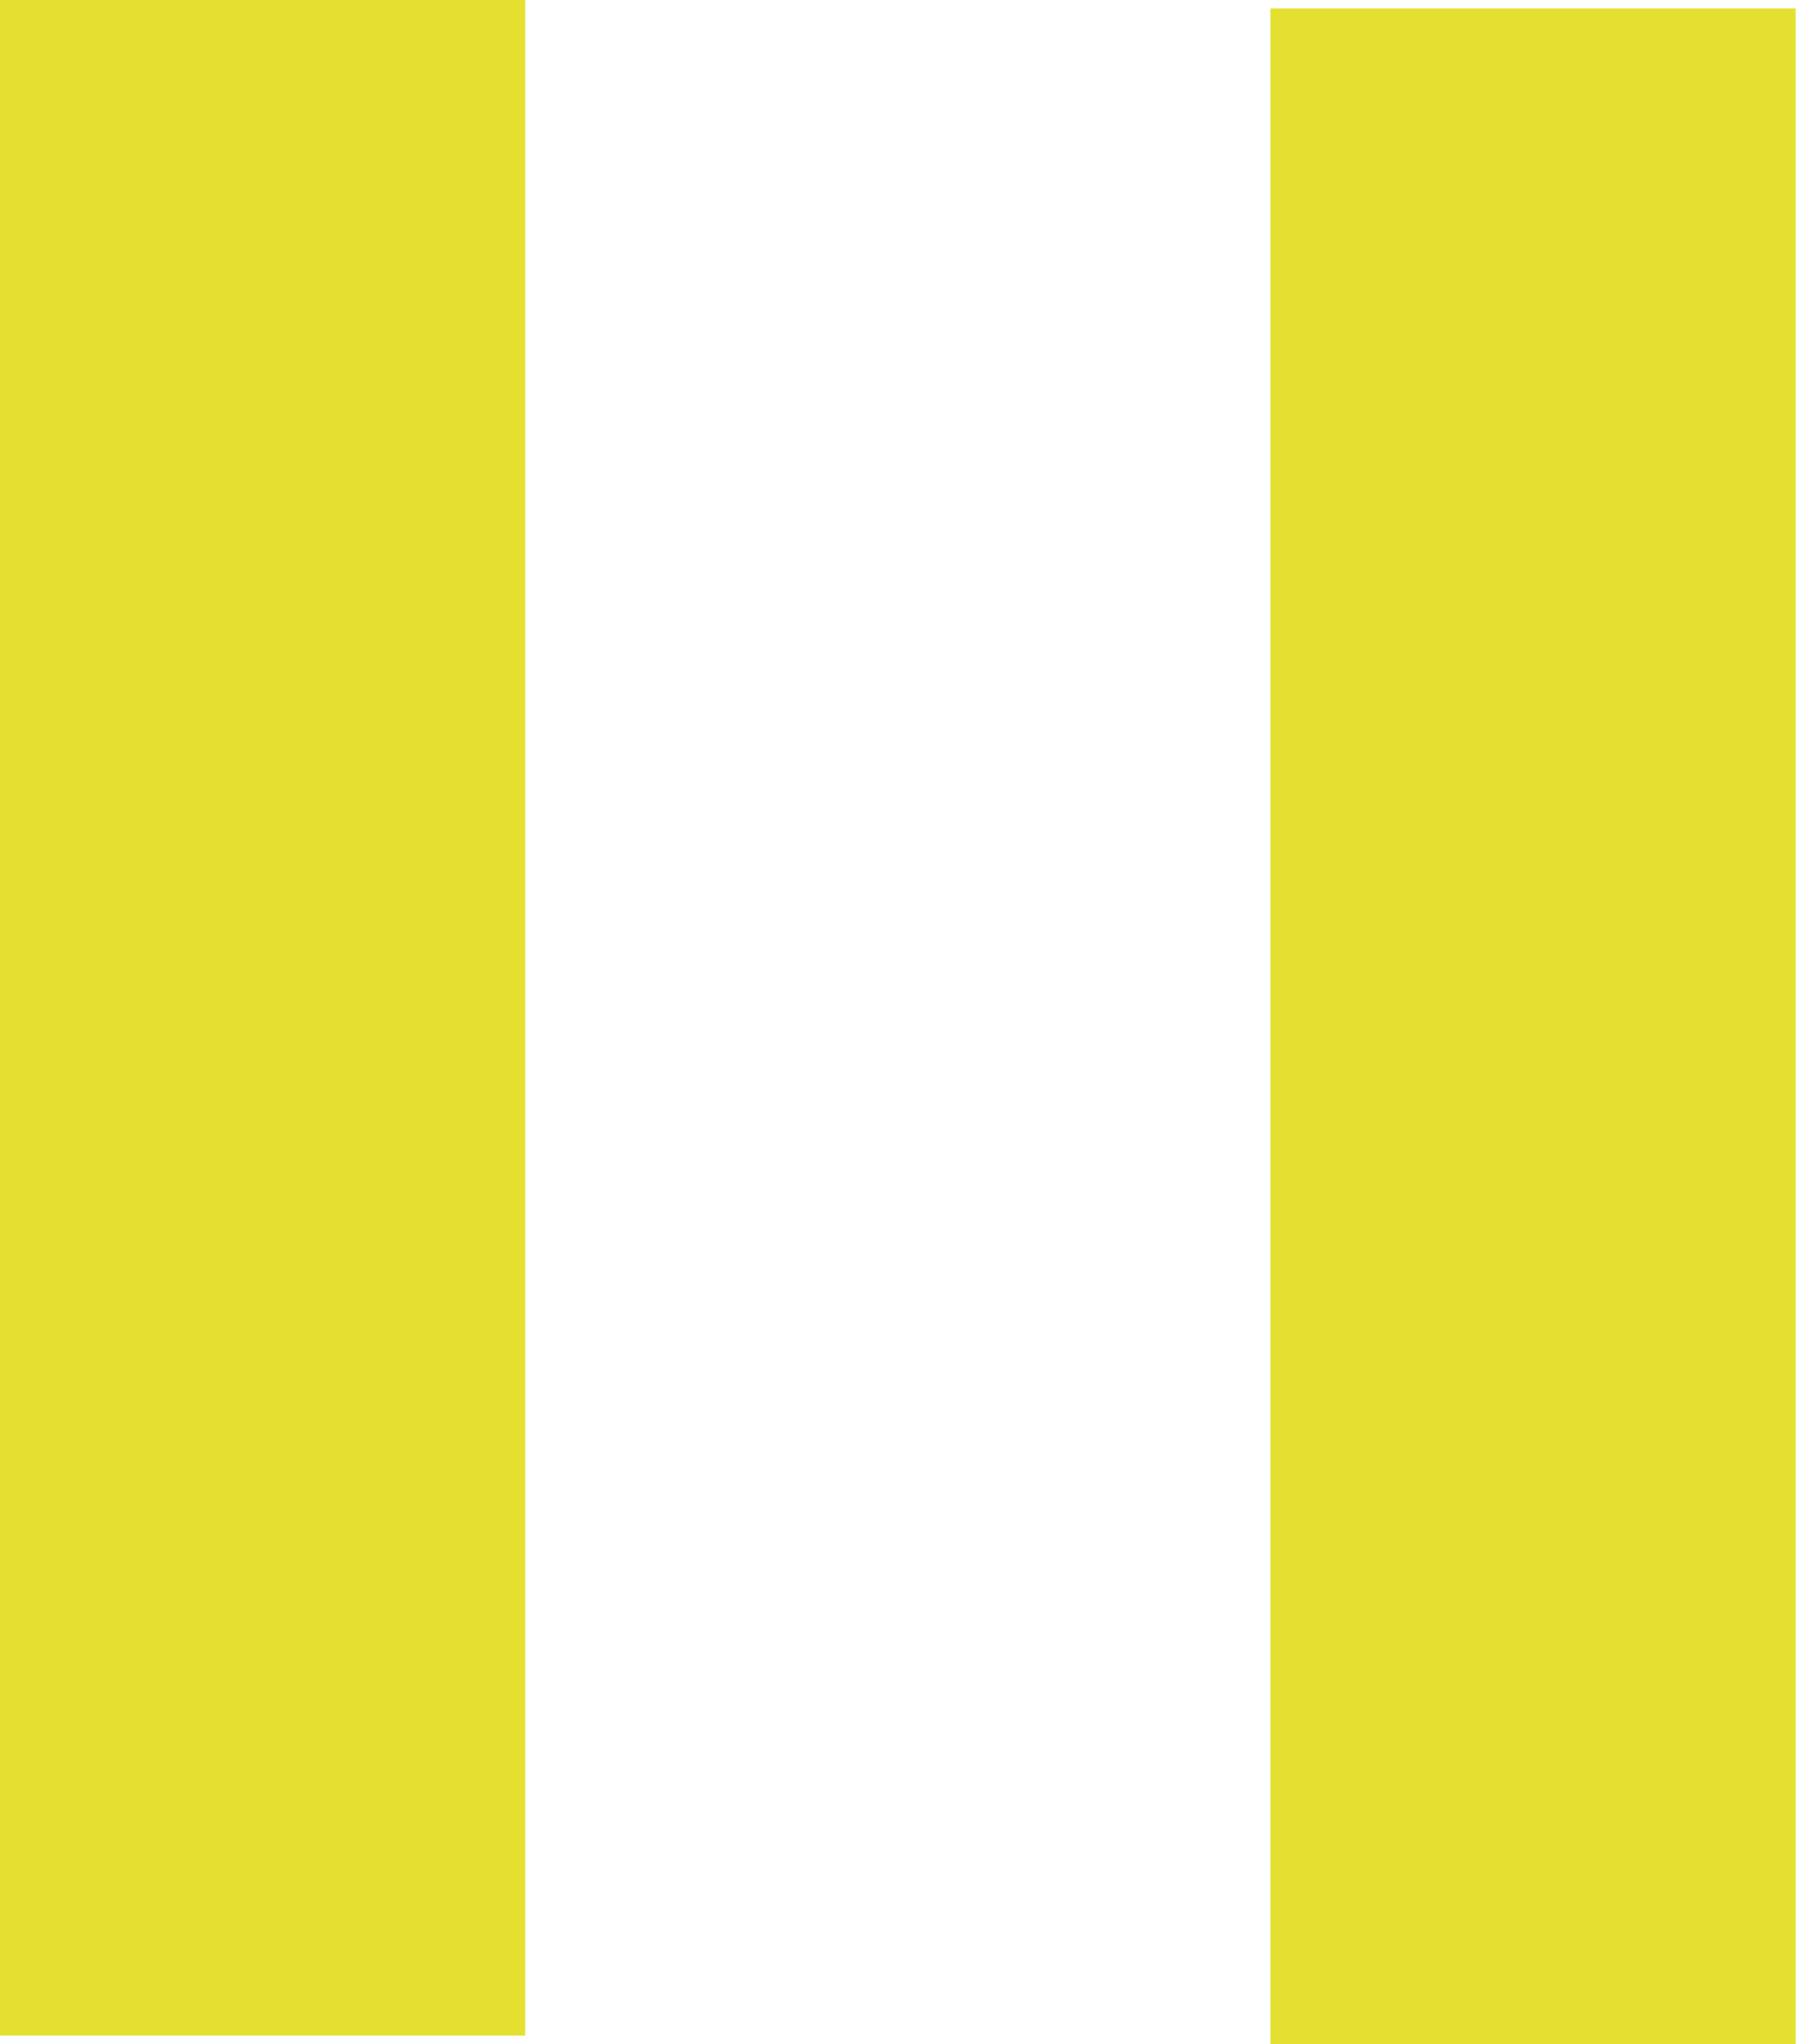
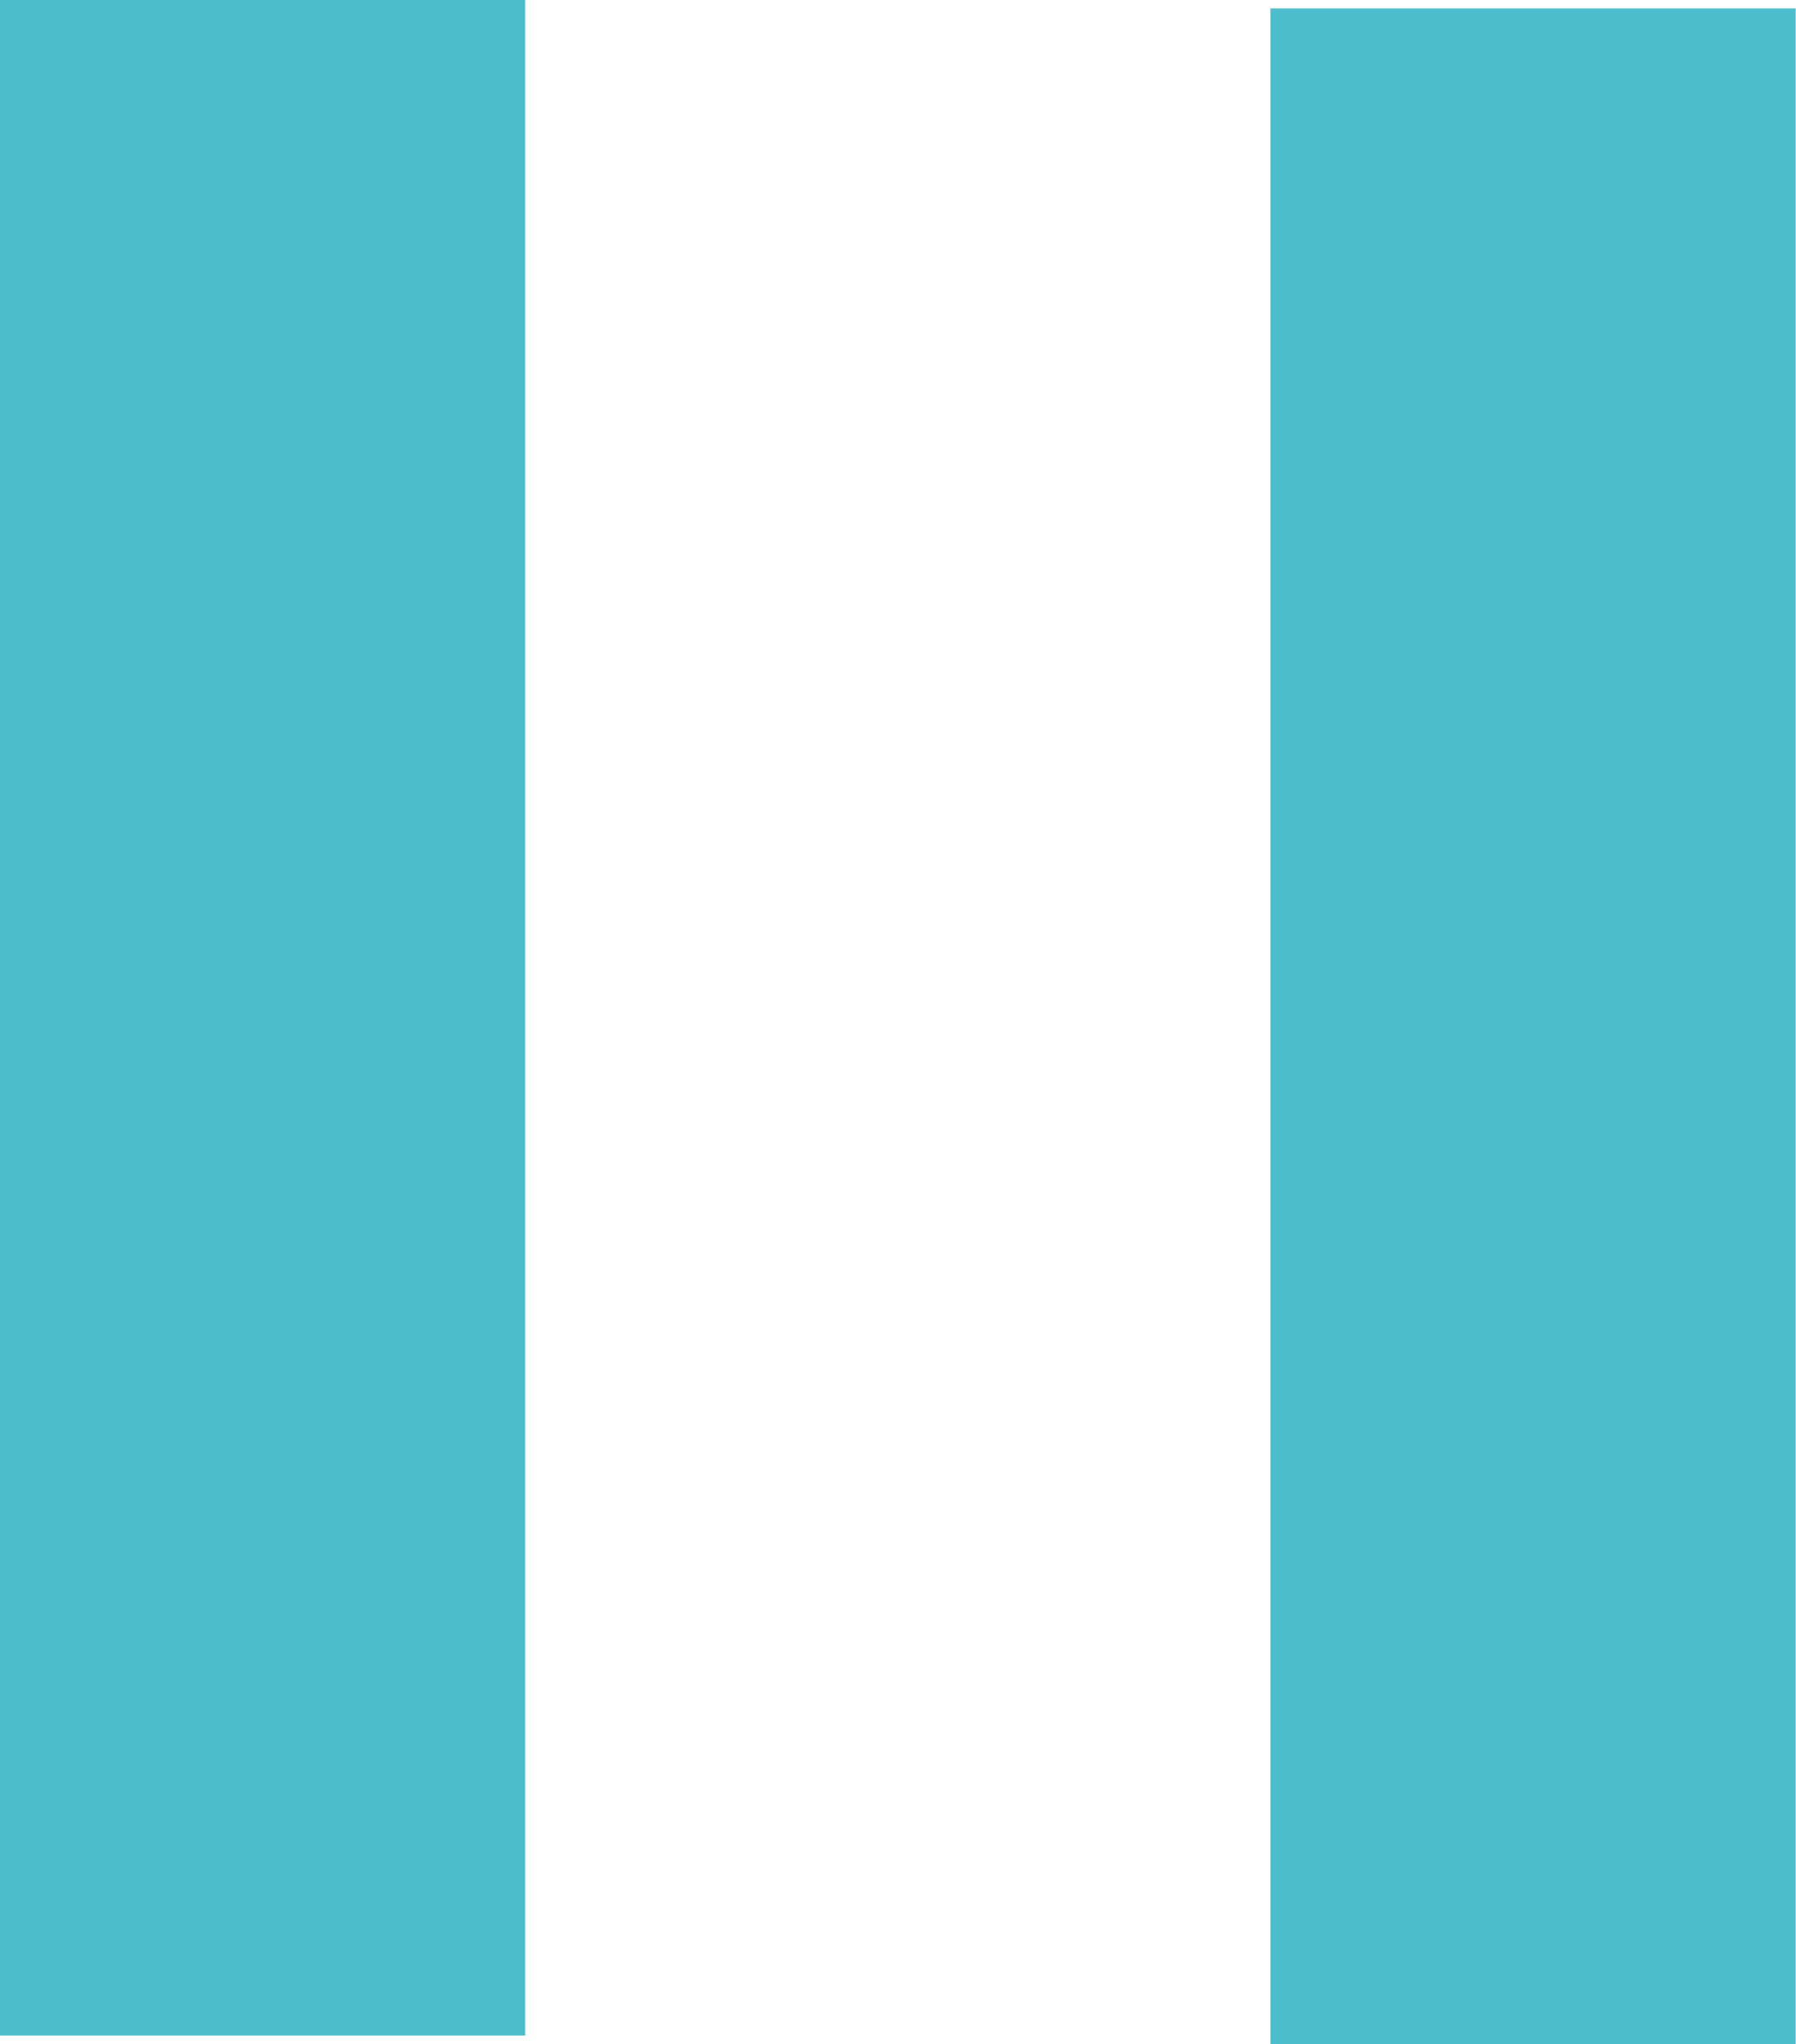
<svg xmlns="http://www.w3.org/2000/svg" viewBox="0 0 76.45 87.01">
  <defs>
-     <style>.cls-1{fill:#e3e030;}</style>
+     <style>.cls-1{fill:#4CBDCC;}</style>
  </defs>
  <g id="Layer_2" data-name="Layer 2">
    <g id="Layer_1-2" data-name="Layer 1">
      <rect class="cls-1" width="22.36" height="86.65" />
      <rect class="cls-1" x="54.09" y="0.36" width="22.36" height="86.65" />
    </g>
  </g>
</svg>
